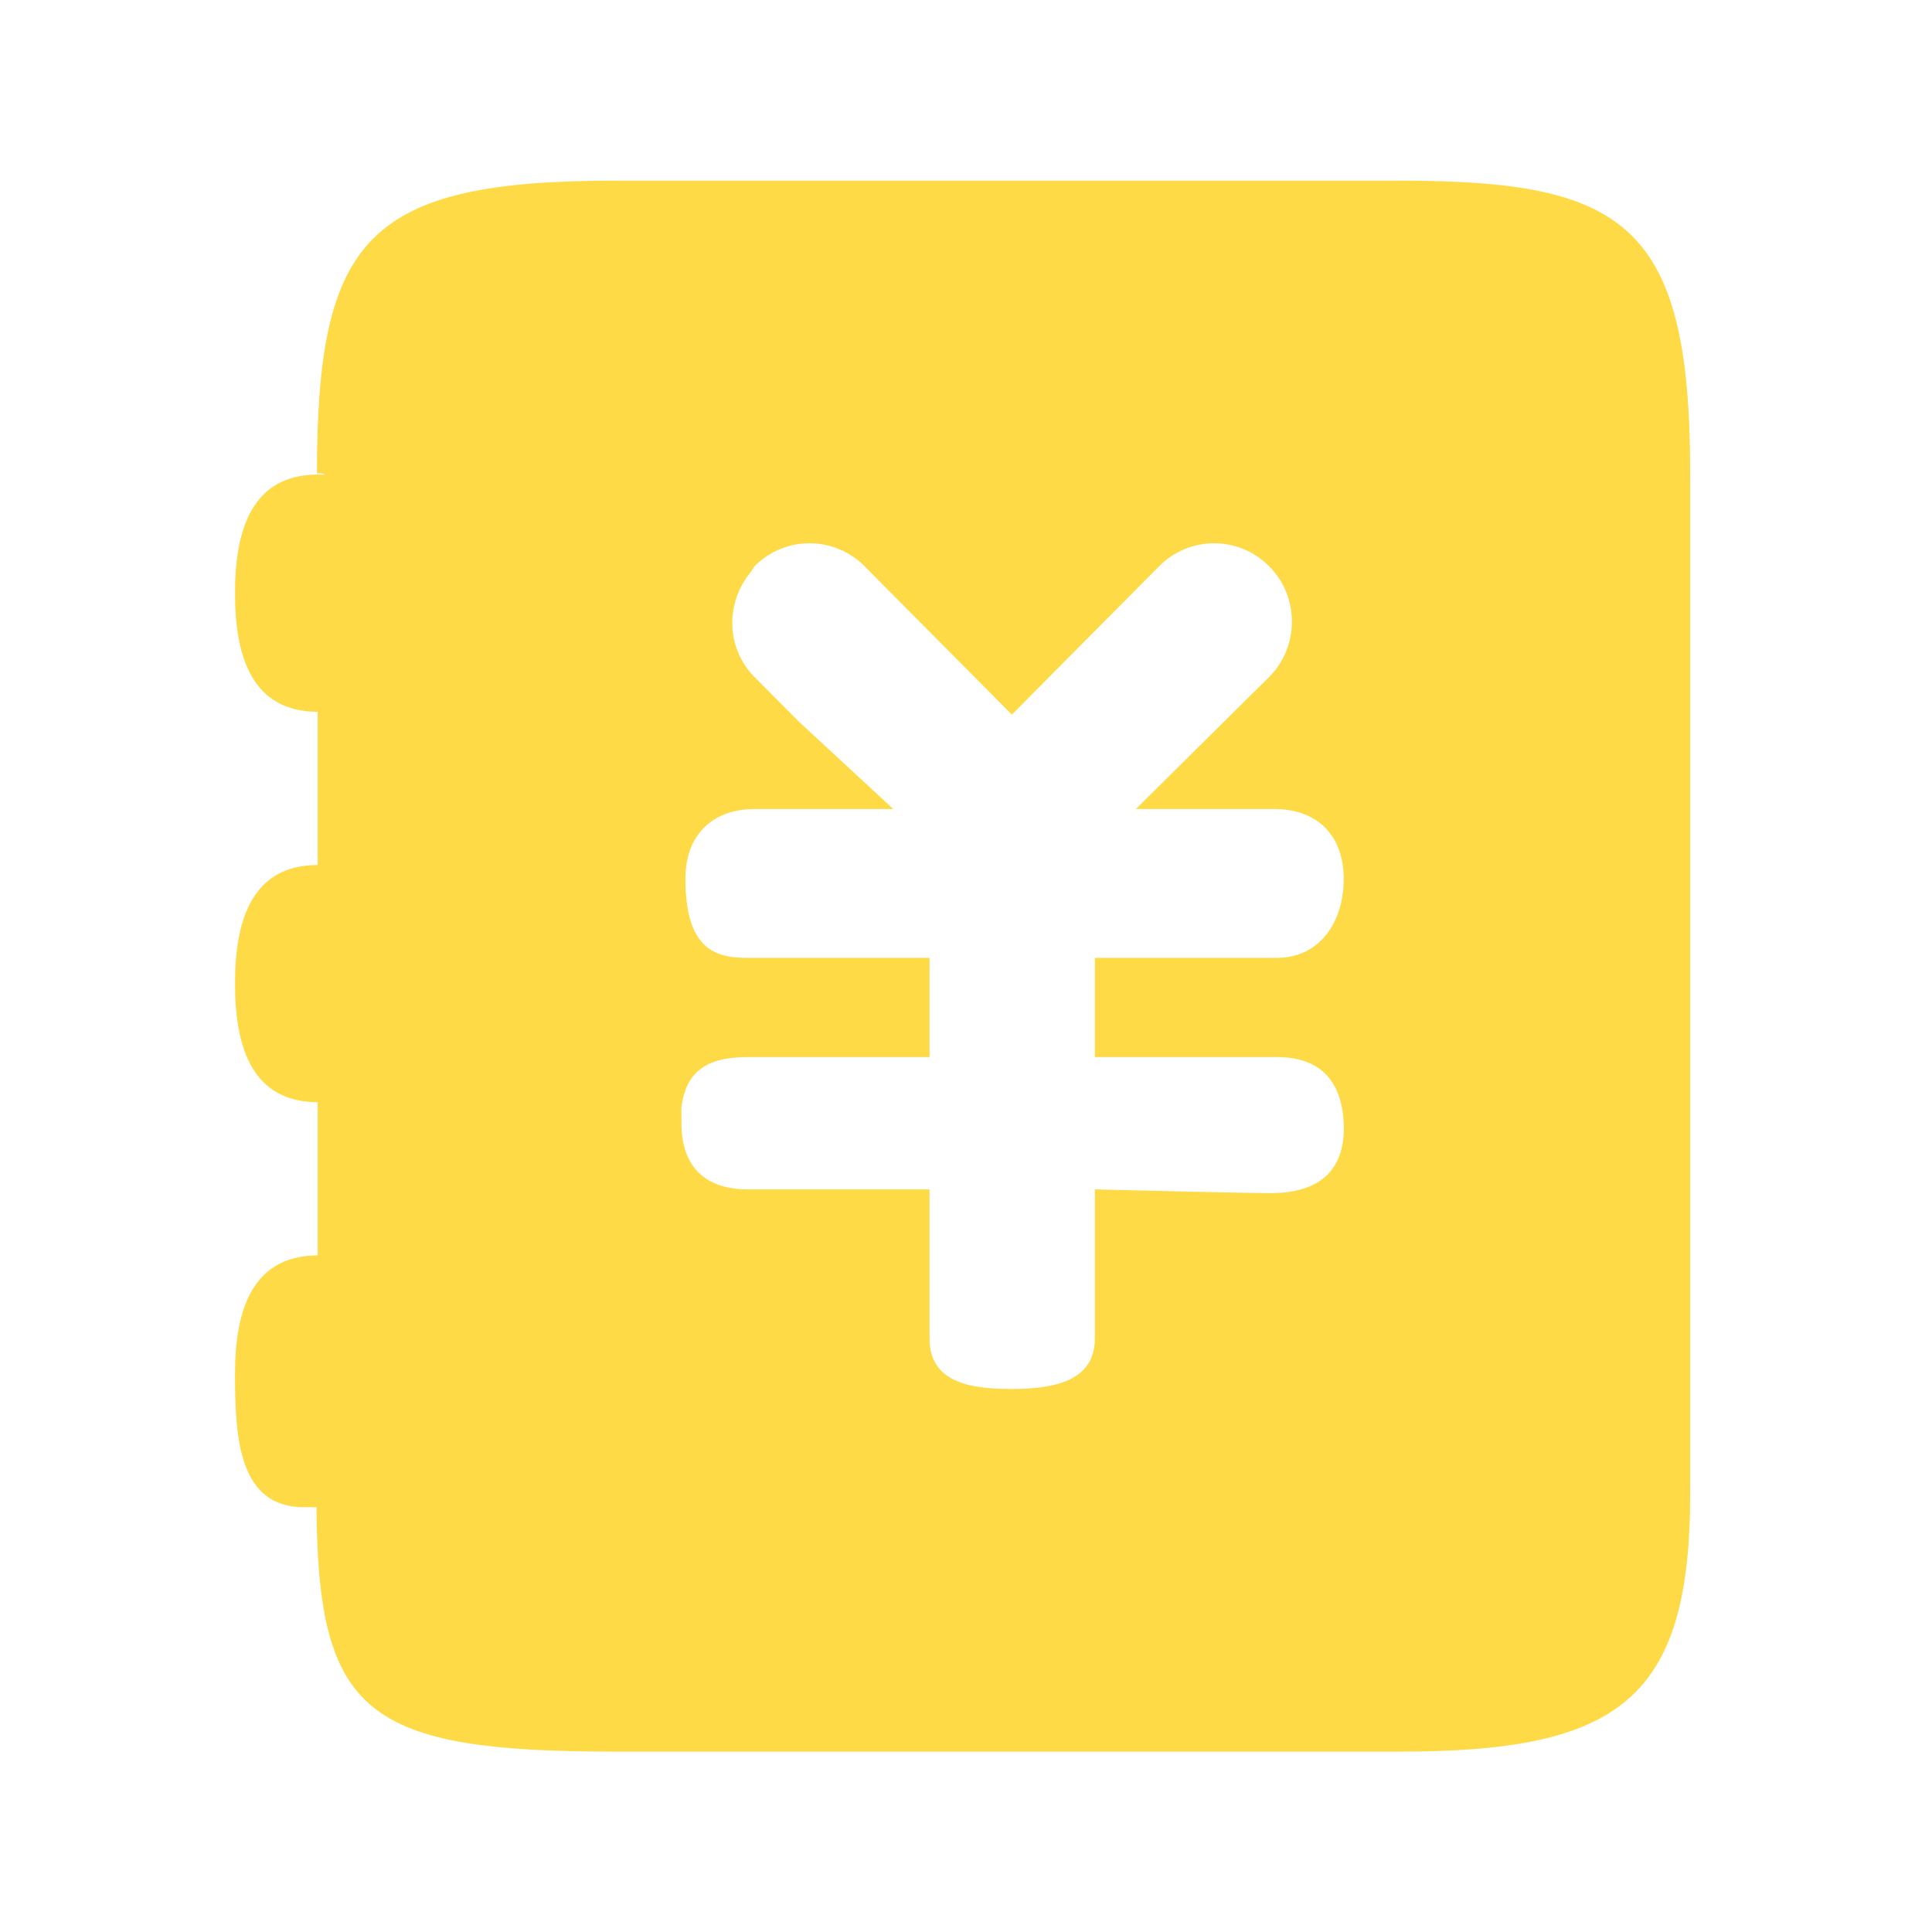
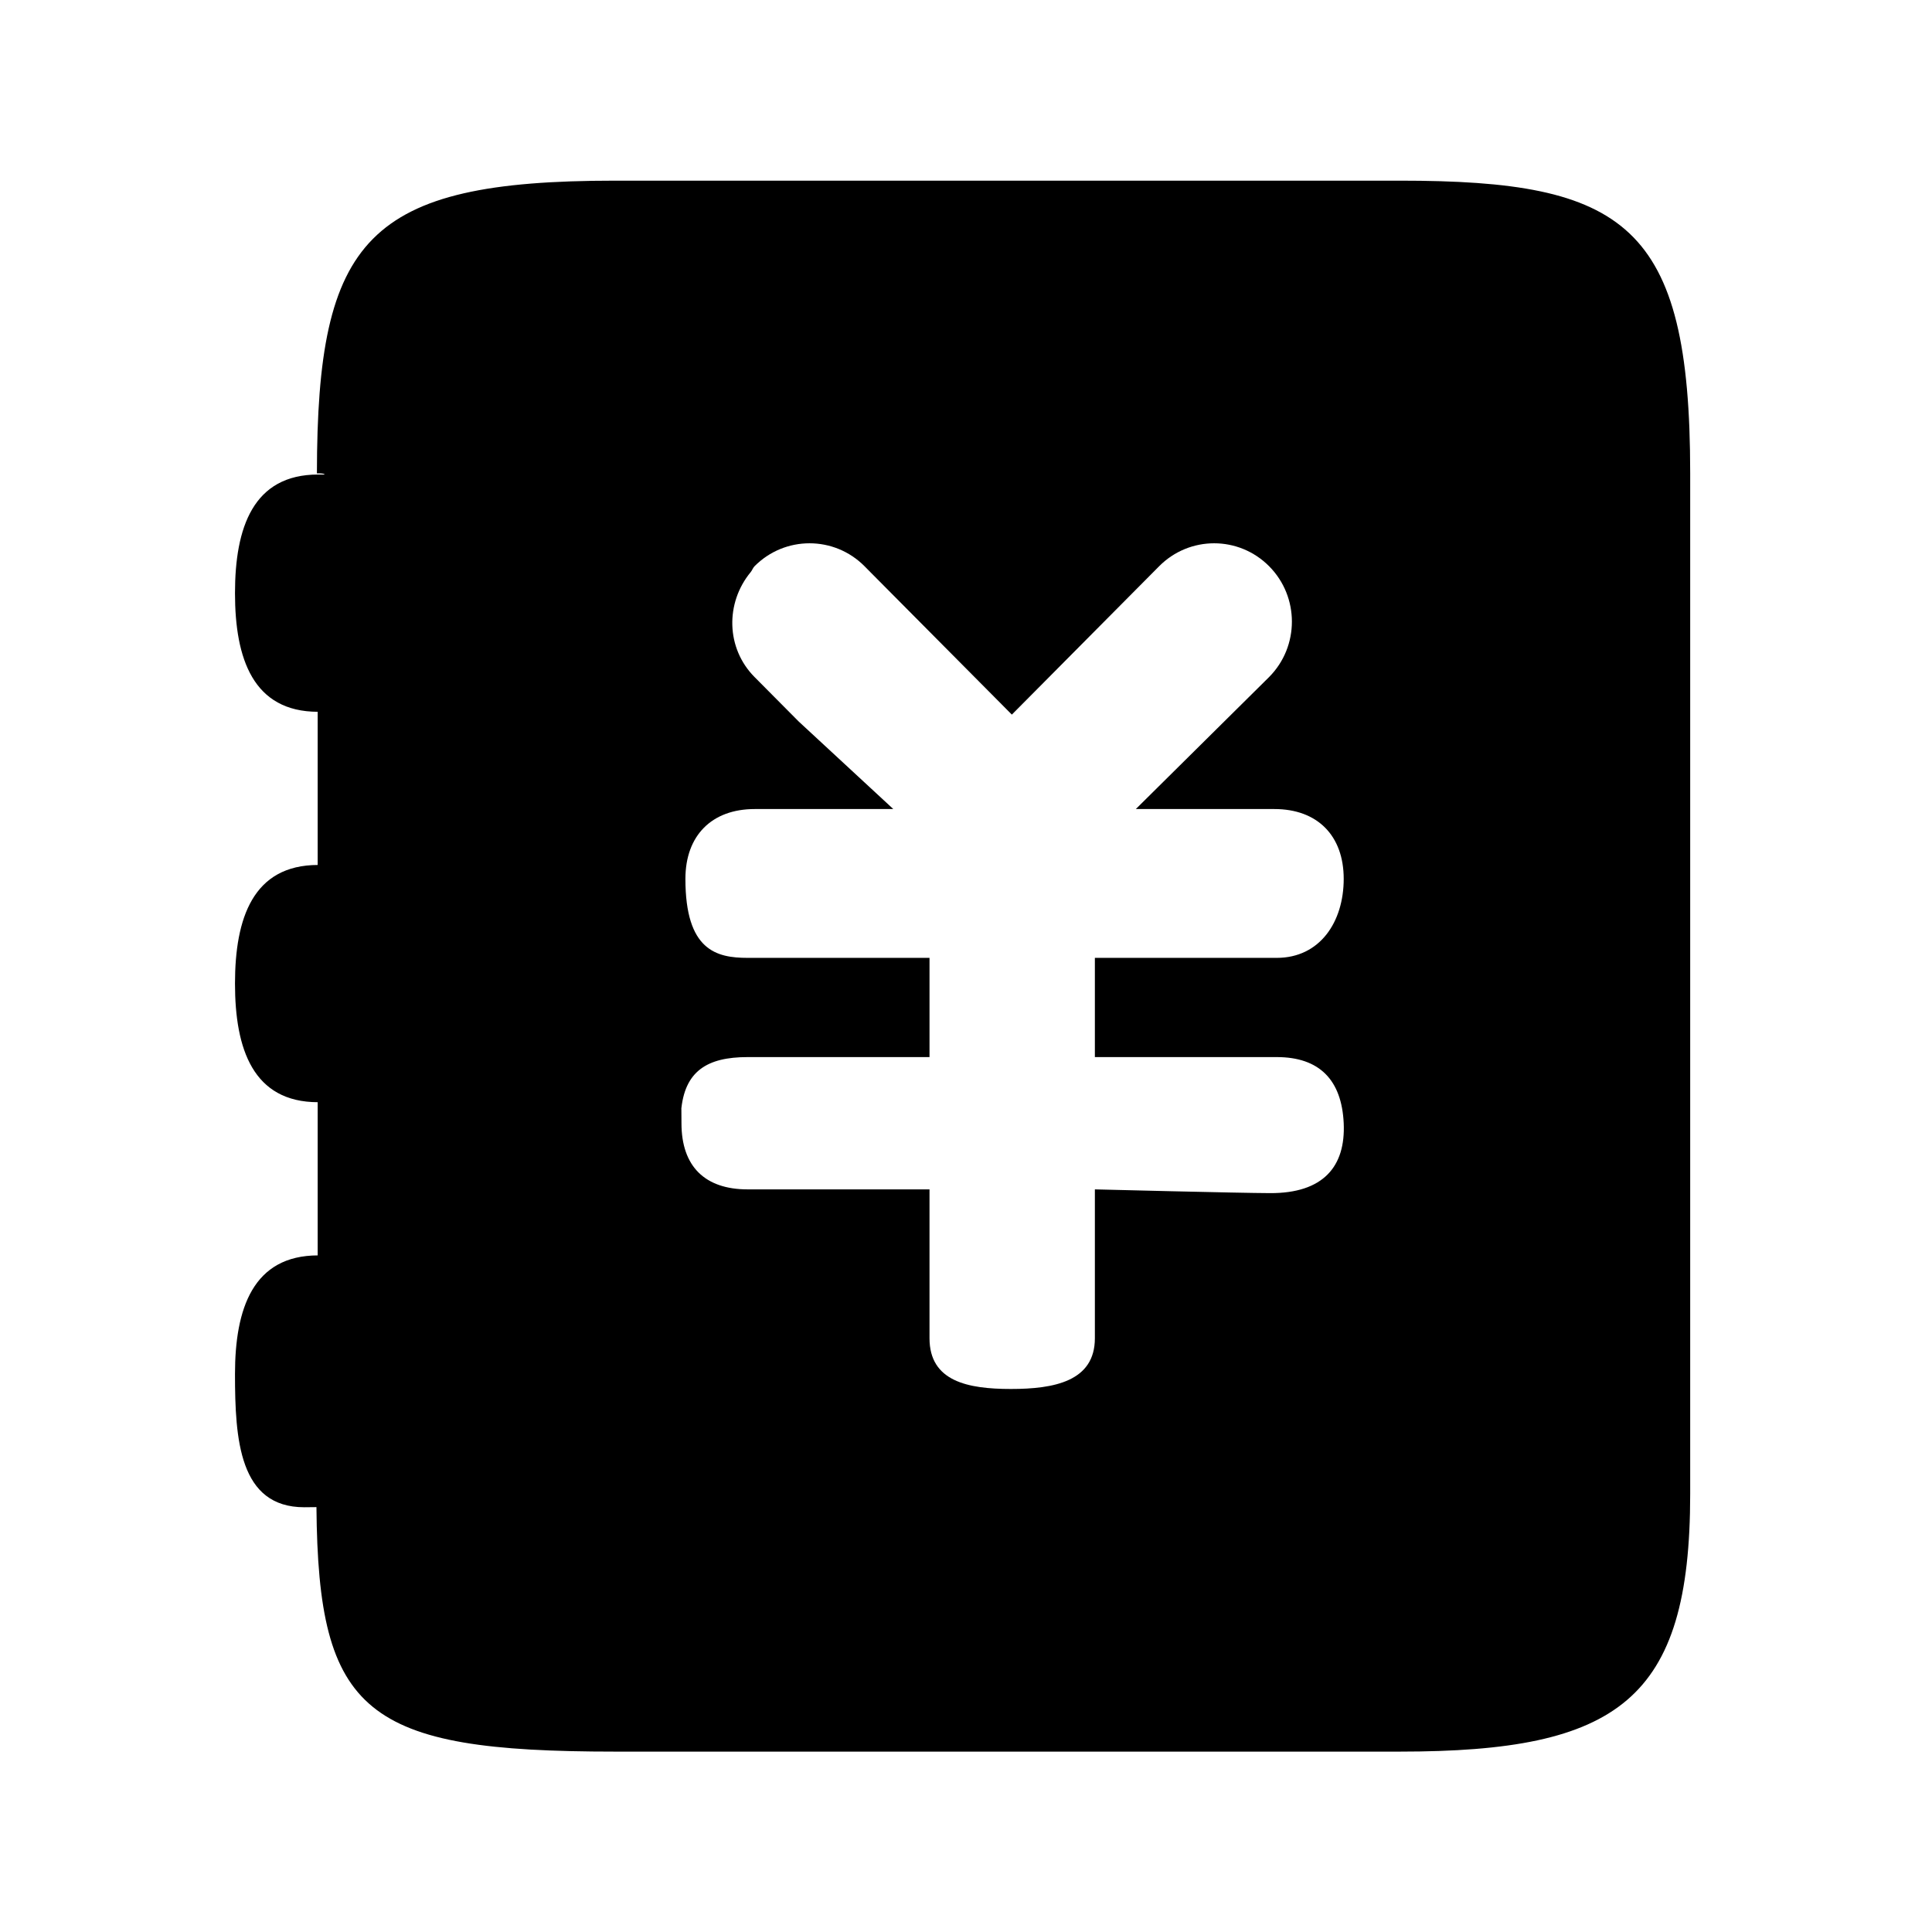
<svg xmlns="http://www.w3.org/2000/svg" t="1686738673287" class="icon" viewBox="0 0 1024 1024" version="1.1" p-id="6672" width="200" height="200">
-   <path d="M741.939 95.754l-415.984 0c-131.539 0-157.866 30.505-157.985 155.152 4.099-0.146 4.099 0.608 4.099 0.608l-3.466 0c-34.467 0-44.053 28.16-44.053 62.877 0 34.724 9.586 62.874 44.053 62.874l-0.231-1.043 0 87.646 0.231-5.419c-34.467 0-44.053 28.151-44.053 62.867 0 34.733 9.586 62.877 44.053 62.877l-0.231-6.385 0 96.411 0.231-8.834c-34.467 0-44.053 28.144-44.053 62.858 0 34.733 2.26 70.631 36.728 70.631 0 0 0 0 6.445-0.068 0.933 109.403 25.781 129.585 158.233 129.585l415.984 0c115.763 0 153.895-27.271 153.895-136.519l0-541.113c0-132.162-34.573-155.007-153.895-155.007zM676.716 560.278c22.632 0 34.427 12.154 35.478 35.059 1.053 22.938-10.835 37.147-38.995 37.043-16.098-0.034-92.892-1.985-92.892-1.985l0 78.881c0 22.923-21.73 26.91-44.509 26.91-22.774 0-43.138-3.987-43.138-26.91l0-78.881-96.409 0c-22.586 0-35.059-12.137-35.059-35.059 0-15.236-0.298-5.153-0.205-6.283 1.739-21.329 13.781-28.776 35.264-28.776l96.41 0 0-52.588-96.41 0c-16.597 0-32.969-3.989-32.969-41.88 0-22.929 13.943-37 36.728-37l73.452 0-50.122-46.383-23.419-23.588c-15.185-15.296-15.526-39.304-2.038-55.61 0.805-0.976 1.139-2.191 2.038-3.115 16.109-16.212 42.197-16.212 58.305 0l3.074 3.115 75.003 75.527 78.069-78.642c16.108-16.212 42.188-16.212 58.287 0 16.1 16.21 16.1 42.522 0 58.725l-70.648 69.971 73.456 0c22.775 0 36.727 14.071 36.727 37 0 22.93-12.702 41.88-35.478 41.88l-96.41 0 0 52.588 96.41 0z" fill="#ffda47" p-id="6673" />
+   <path d="M741.939 95.754l-415.984 0c-131.539 0-157.866 30.505-157.985 155.152 4.099-0.146 4.099 0.608 4.099 0.608l-3.466 0c-34.467 0-44.053 28.16-44.053 62.877 0 34.724 9.586 62.874 44.053 62.874l-0.231-1.043 0 87.646 0.231-5.419c-34.467 0-44.053 28.151-44.053 62.867 0 34.733 9.586 62.877 44.053 62.877l-0.231-6.385 0 96.411 0.231-8.834c-34.467 0-44.053 28.144-44.053 62.858 0 34.733 2.26 70.631 36.728 70.631 0 0 0 0 6.445-0.068 0.933 109.403 25.781 129.585 158.233 129.585l415.984 0c115.763 0 153.895-27.271 153.895-136.519l0-541.113c0-132.162-34.573-155.007-153.895-155.007zM676.716 560.278c22.632 0 34.427 12.154 35.478 35.059 1.053 22.938-10.835 37.147-38.995 37.043-16.098-0.034-92.892-1.985-92.892-1.985l0 78.881c0 22.923-21.73 26.91-44.509 26.91-22.774 0-43.138-3.987-43.138-26.91l0-78.881-96.409 0c-22.586 0-35.059-12.137-35.059-35.059 0-15.236-0.298-5.153-0.205-6.283 1.739-21.329 13.781-28.776 35.264-28.776l96.41 0 0-52.588-96.41 0c-16.597 0-32.969-3.989-32.969-41.88 0-22.929 13.943-37 36.728-37l73.452 0-50.122-46.383-23.419-23.588c-15.185-15.296-15.526-39.304-2.038-55.61 0.805-0.976 1.139-2.191 2.038-3.115 16.109-16.212 42.197-16.212 58.305 0l3.074 3.115 75.003 75.527 78.069-78.642c16.108-16.212 42.188-16.212 58.287 0 16.1 16.21 16.1 42.522 0 58.725l-70.648 69.971 73.456 0c22.775 0 36.727 14.071 36.727 37 0 22.93-12.702 41.88-35.478 41.88l-96.41 0 0 52.588 96.41 0z" p-id="6673" />
</svg>
